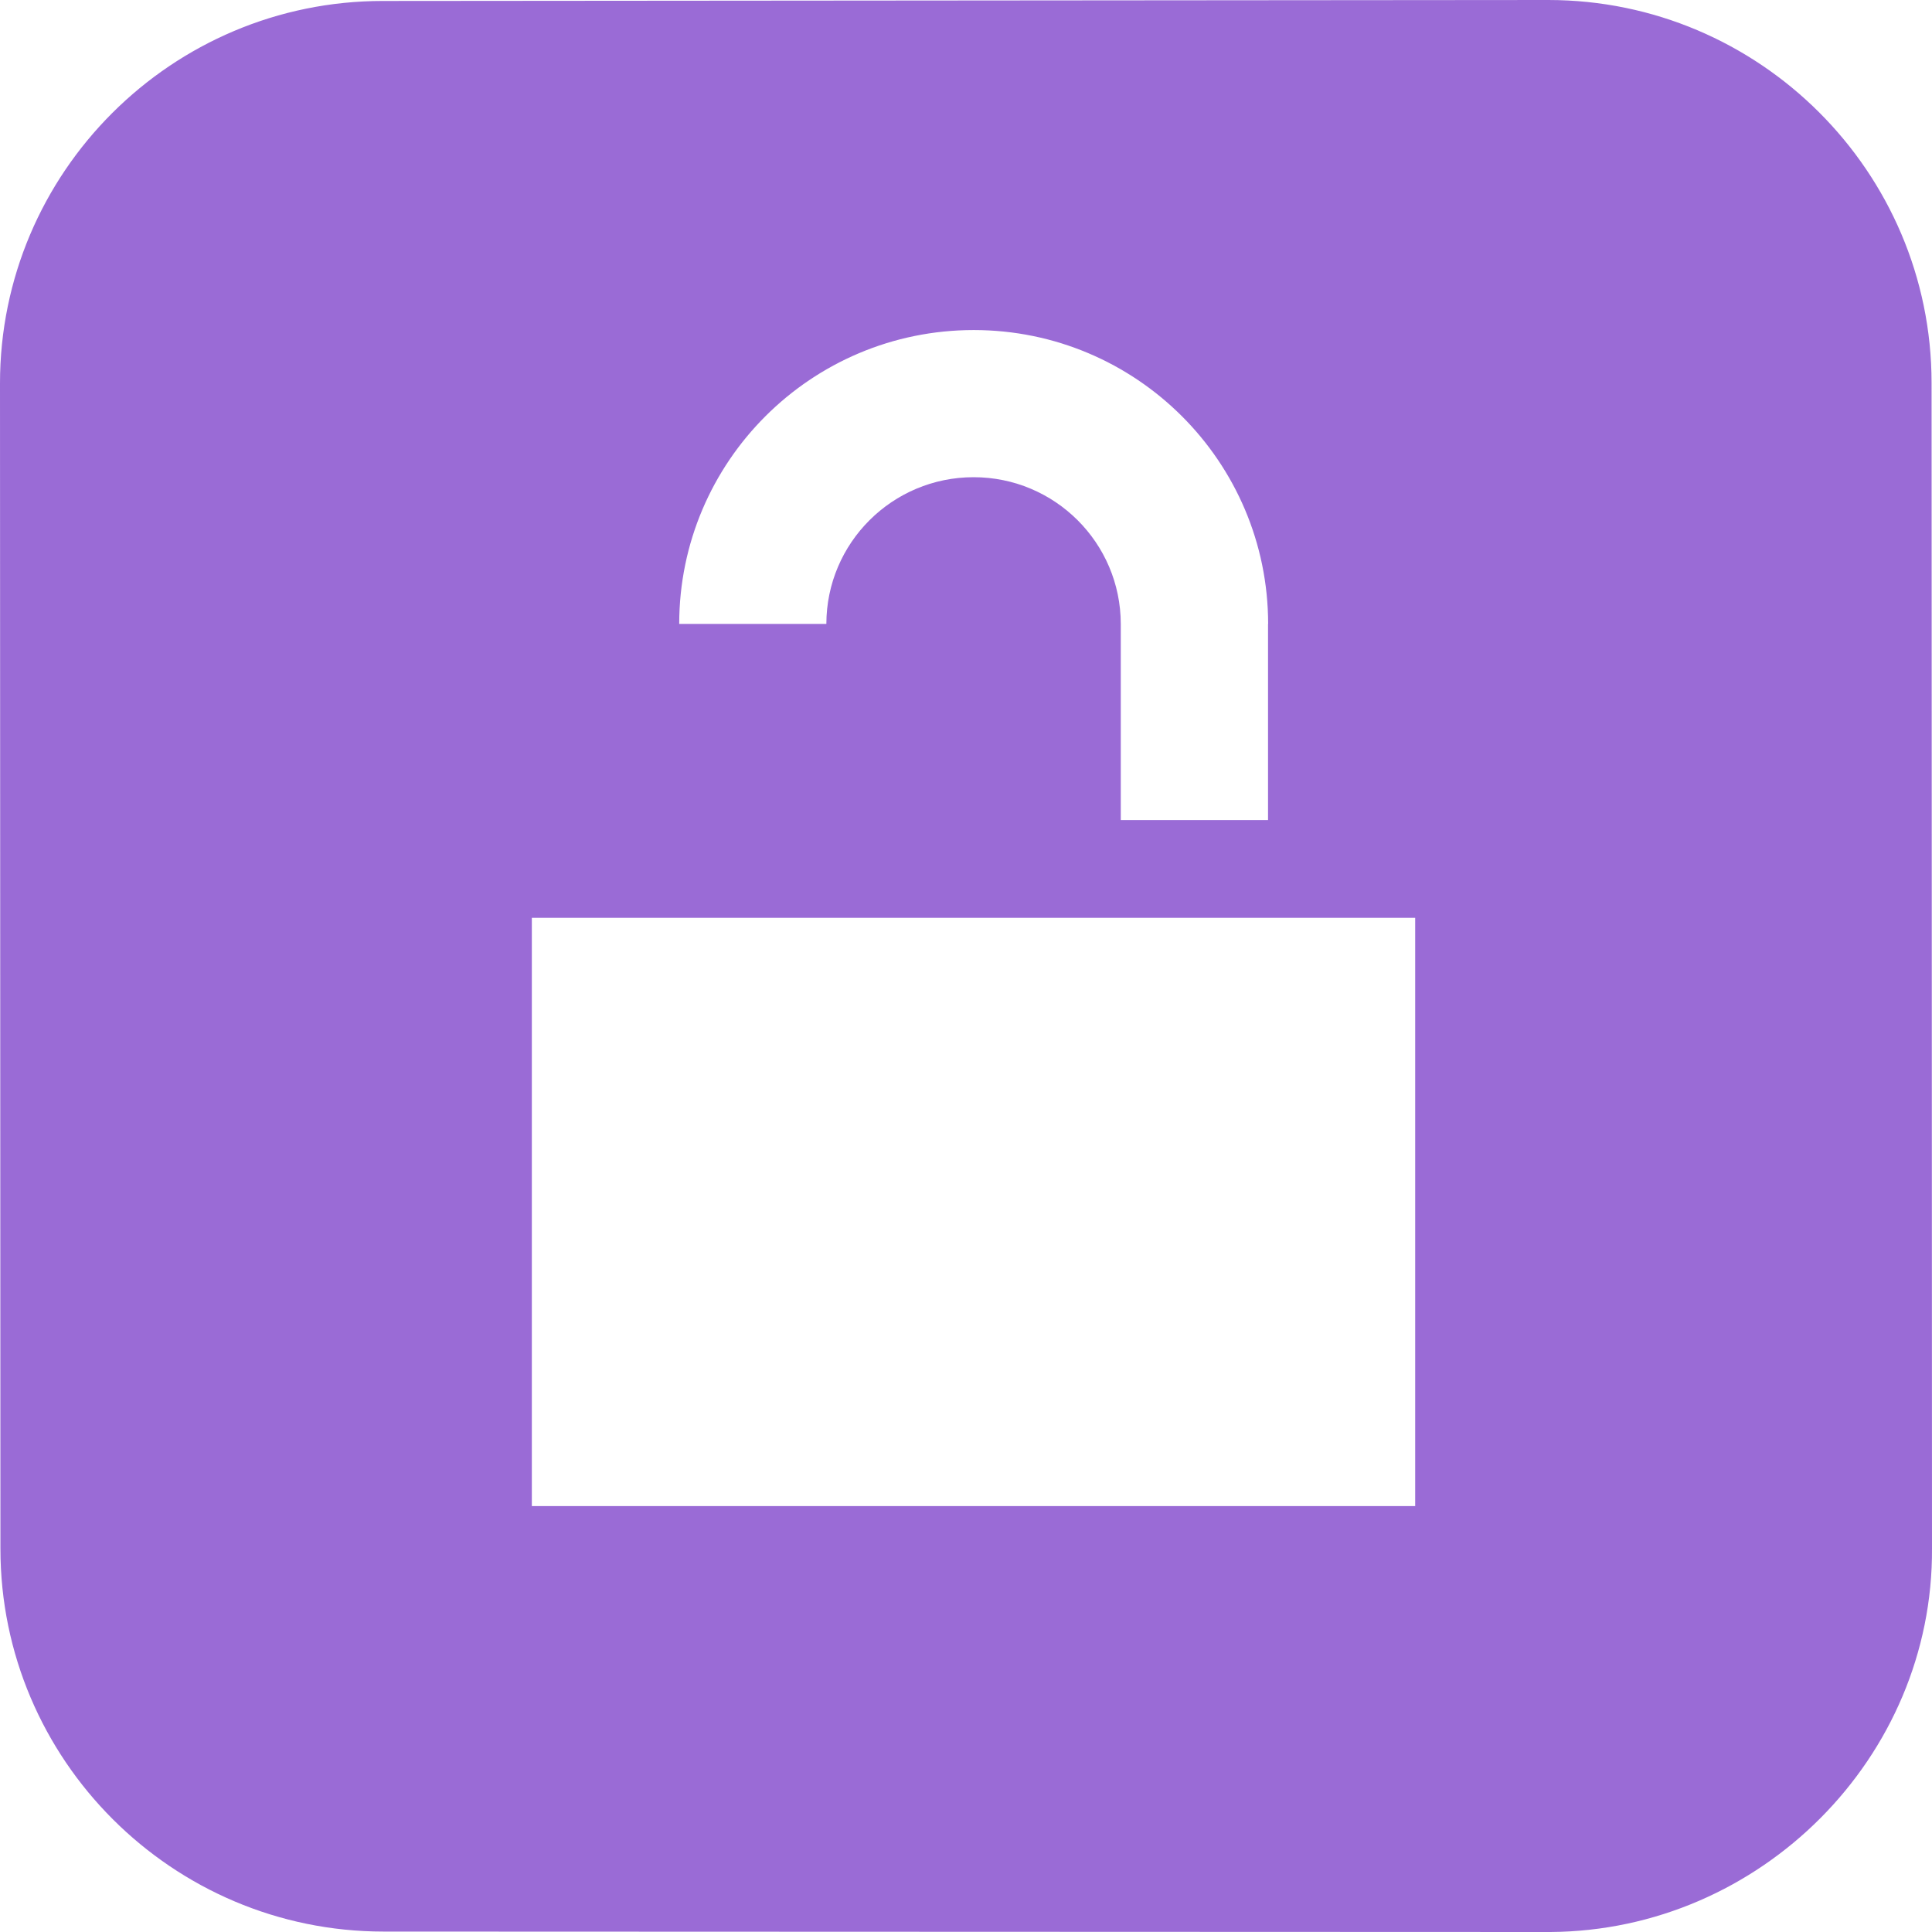
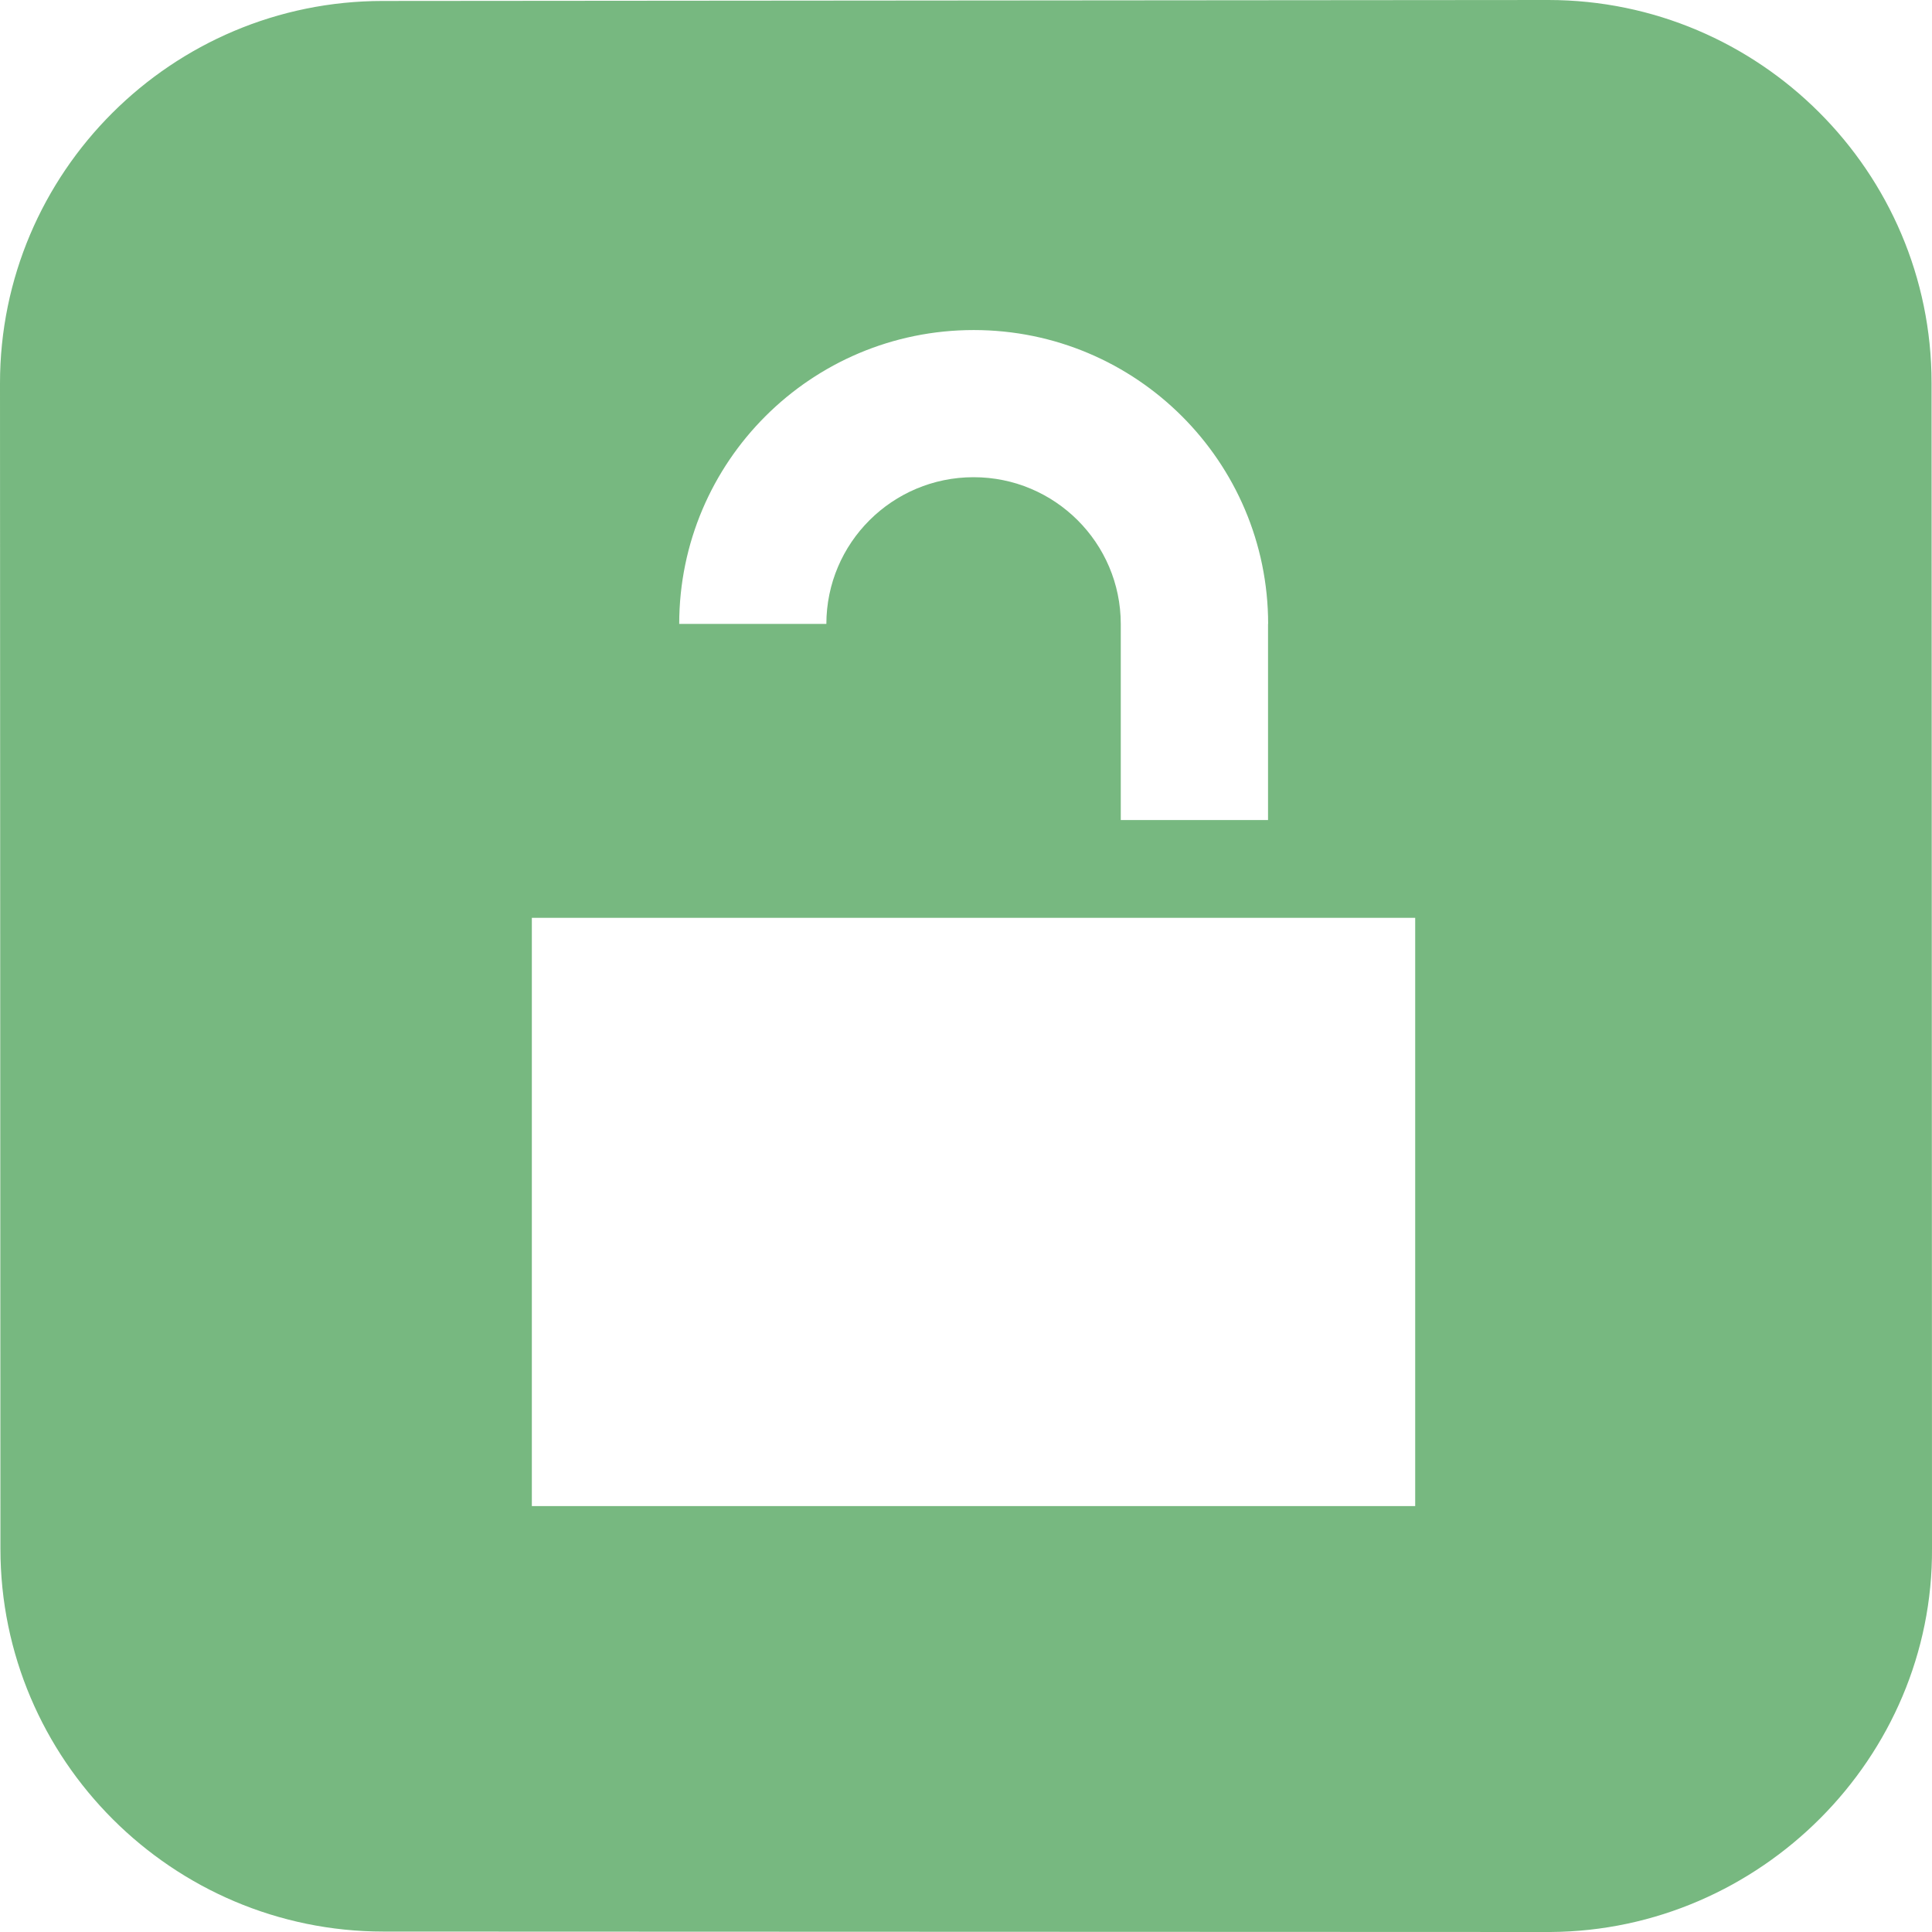
<svg xmlns="http://www.w3.org/2000/svg" width="18" height="18" viewBox="0 0 18 18" fill="none">
-   <path fill-rule="evenodd" clip-rule="evenodd" d="M17.996 3.566L18 14.424C18.013 16.376 16.399 17.988 14.445 18L3.574 17.996C1.607 17.996 0.004 16.395 0.004 14.43L2.1768e-07 3.572C-0.001 1.607 1.6 0.008 3.568 0.009L14.426 0C16.393 0.001 17.995 1.601 17.996 3.566ZM9.072 3.075C7.557 3.075 6.329 4.301 6.328 5.813H7.699C7.7 5.058 8.314 4.446 9.071 4.446C9.827 4.446 10.441 5.058 10.442 5.813H10.442V7.64H11.814V5.813H11.815C11.814 4.301 10.586 3.075 9.072 3.075ZM13.185 8.551H4.955V14.032H13.185V8.551Z" fill="#9a6bd6" />
+   <path fill-rule="evenodd" clip-rule="evenodd" d="M17.996 3.566L18 14.424C18.013 16.376 16.399 17.988 14.445 18L3.574 17.996C1.607 17.996 0.004 16.395 0.004 14.43L2.1768e-07 3.572C-0.001 1.607 1.6 0.008 3.568 0.009L14.426 0C16.393 0.001 17.995 1.601 17.996 3.566ZM9.072 3.075C7.557 3.075 6.329 4.301 6.328 5.813H7.699C7.7 5.058 8.314 4.446 9.071 4.446C9.827 4.446 10.441 5.058 10.442 5.813H10.442V7.64H11.814V5.813H11.815C11.814 4.301 10.586 3.075 9.072 3.075ZM13.185 8.551H4.955V14.032H13.185V8.551Z" fill="#77b880" />
</svg>
